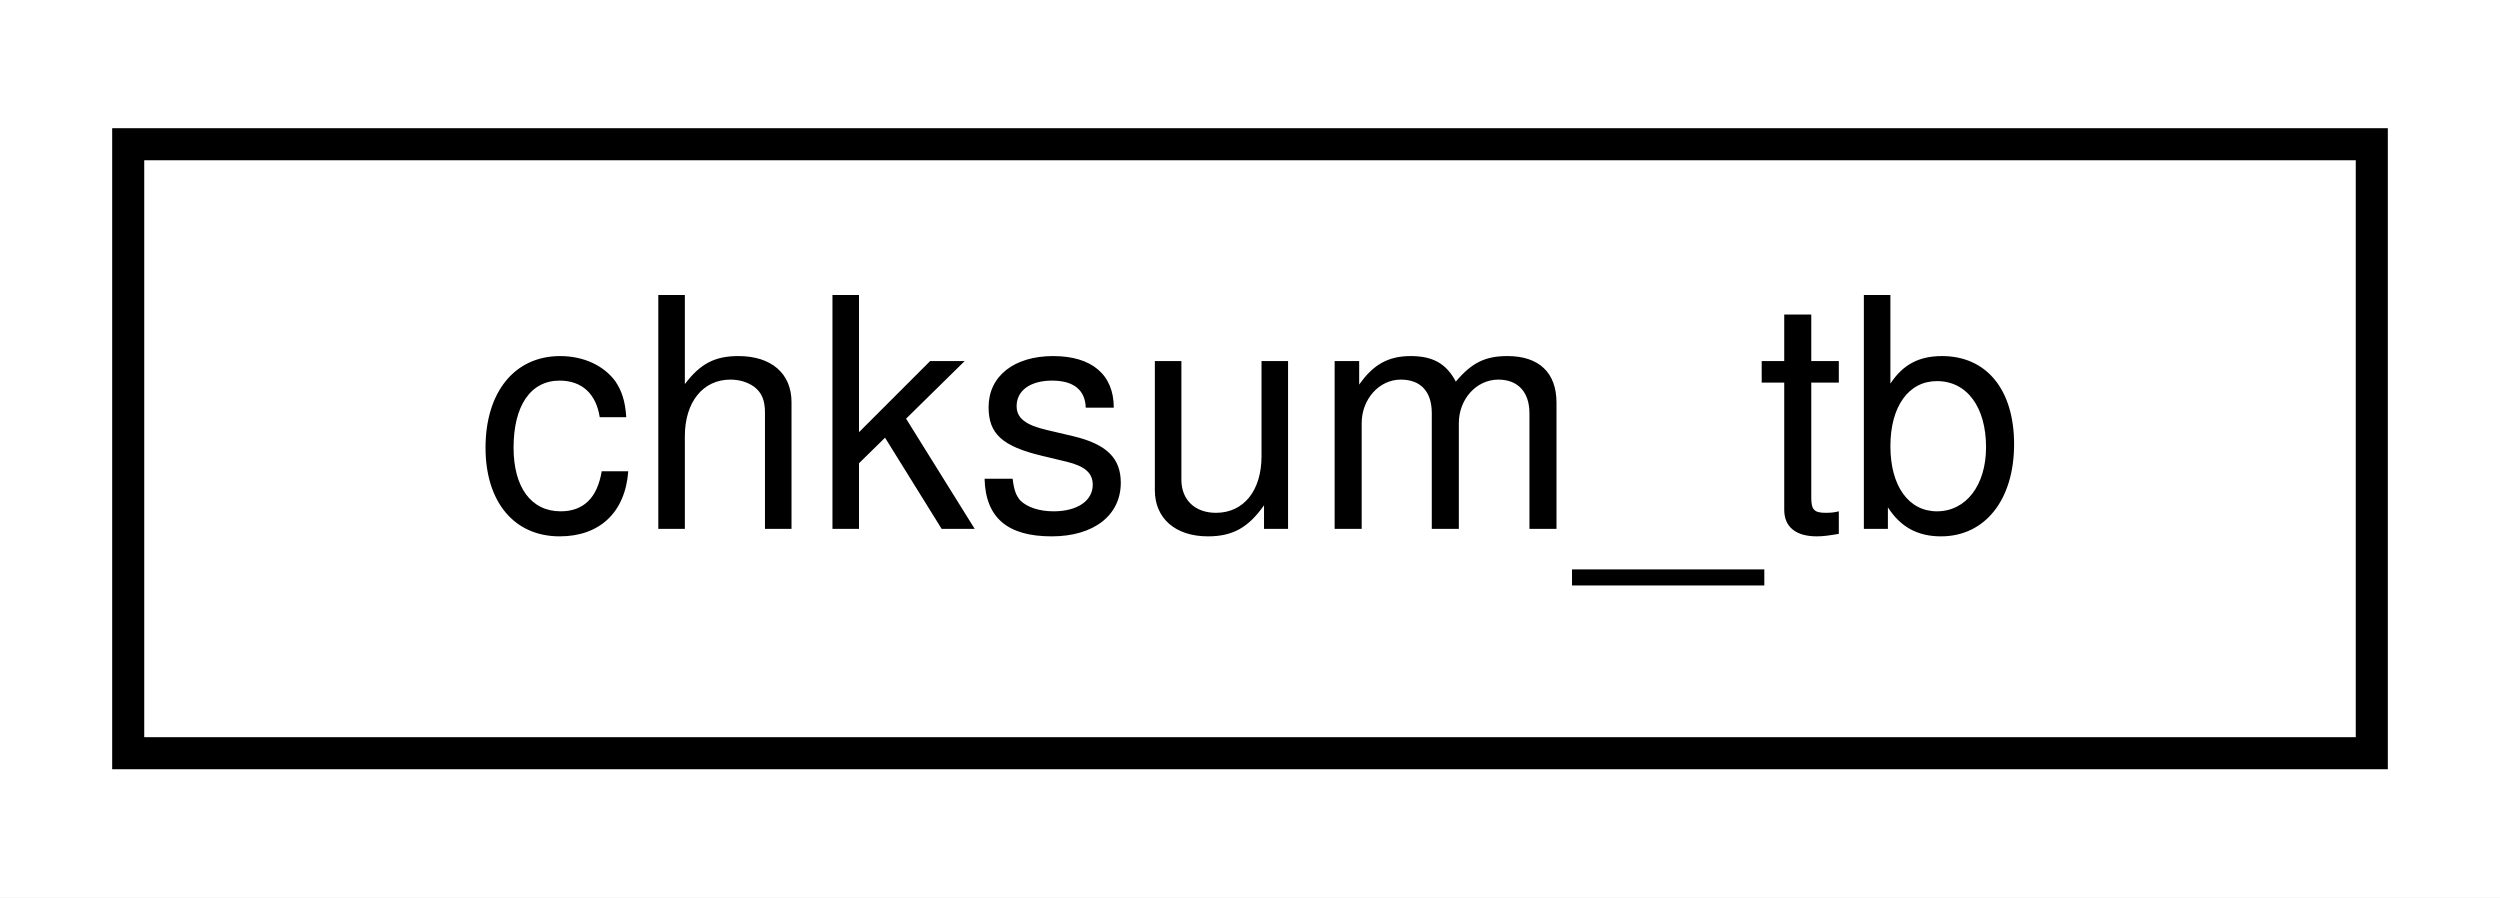
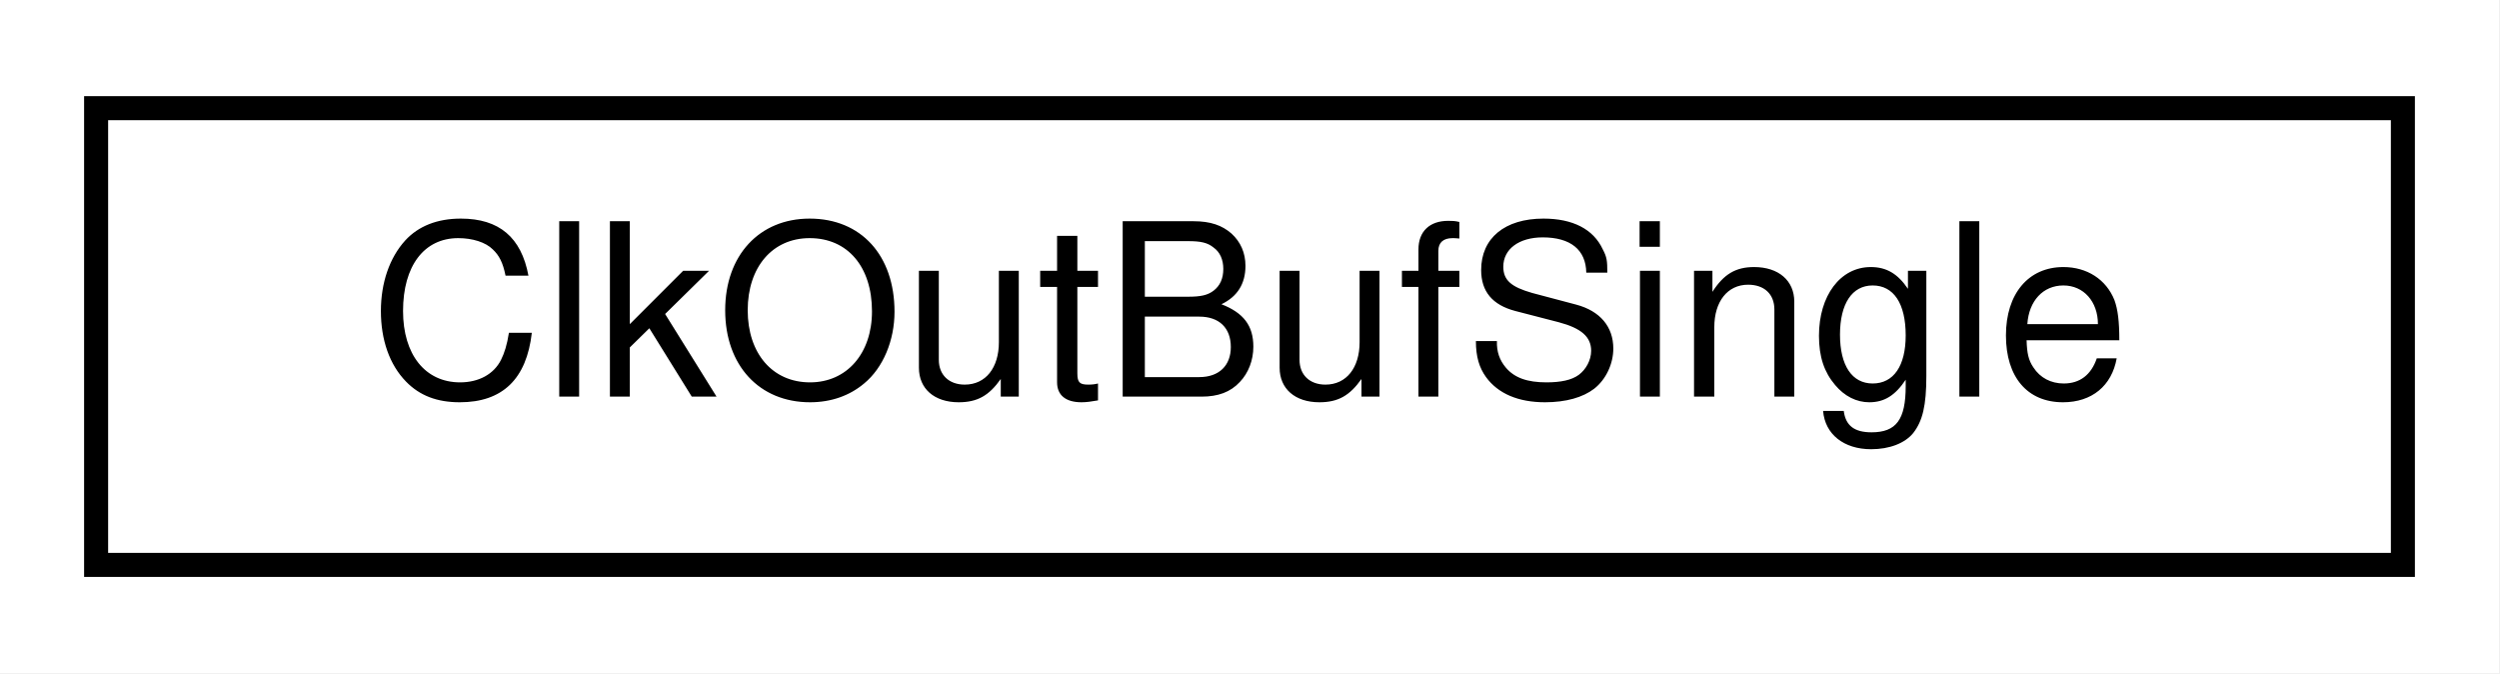
- <svg xmlns="http://www.w3.org/2000/svg" xmlns:xlink="http://www.w3.org/1999/xlink" width="78pt" height="28pt" viewBox="0.00 0.00 78.00 28.00">
+ <svg xmlns="http://www.w3.org/2000/svg" xmlns:xlink="http://www.w3.org/1999/xlink" width="104pt" height="28pt" viewBox="0.00 0.00 104.00 28.00">
  <g id="graph0" class="graph" transform="scale(1 1) rotate(0) translate(4 24)">
-     <polygon fill="#ffffff" stroke="transparent" points="-4,4 -4,-24 74,-24 74,4 -4,4" />
+     <polygon fill="#ffffff" stroke="transparent" points="-4,4 -4,-24 100,-24 100,4 -4,4" />
    <g id="node1" class="node">
      <g id="a_node1">
-         <a xlink:href="classchksum__tb.html" target="_top" xlink:title="chksum_tb">
-           <polygon fill="#ffffff" stroke="#000000" points="0,-.5 0,-19.5 70,-19.5 70,-.5 0,-.5" />
-           <text text-anchor="middle" x="35" y="-7.5" font-family="Helvetica,sans-Serif" font-size="10.00" fill="#000000">chksum_tb</text>
+         <a xlink:href="classClkOutBufSingle.html" target="_top" xlink:title="ClkOutBufSingle">
+           <polygon fill="#ffffff" stroke="#000000" points="0,-.5 0,-19.5 96,-19.5 96,-.5 0,-.5" />
+           <text text-anchor="middle" x="48" y="-7.5" font-family="Helvetica,sans-Serif" font-size="10.00" fill="#000000">ClkOutBufSingle</text>
        </a>
      </g>
    </g>
  </g>
</svg>
